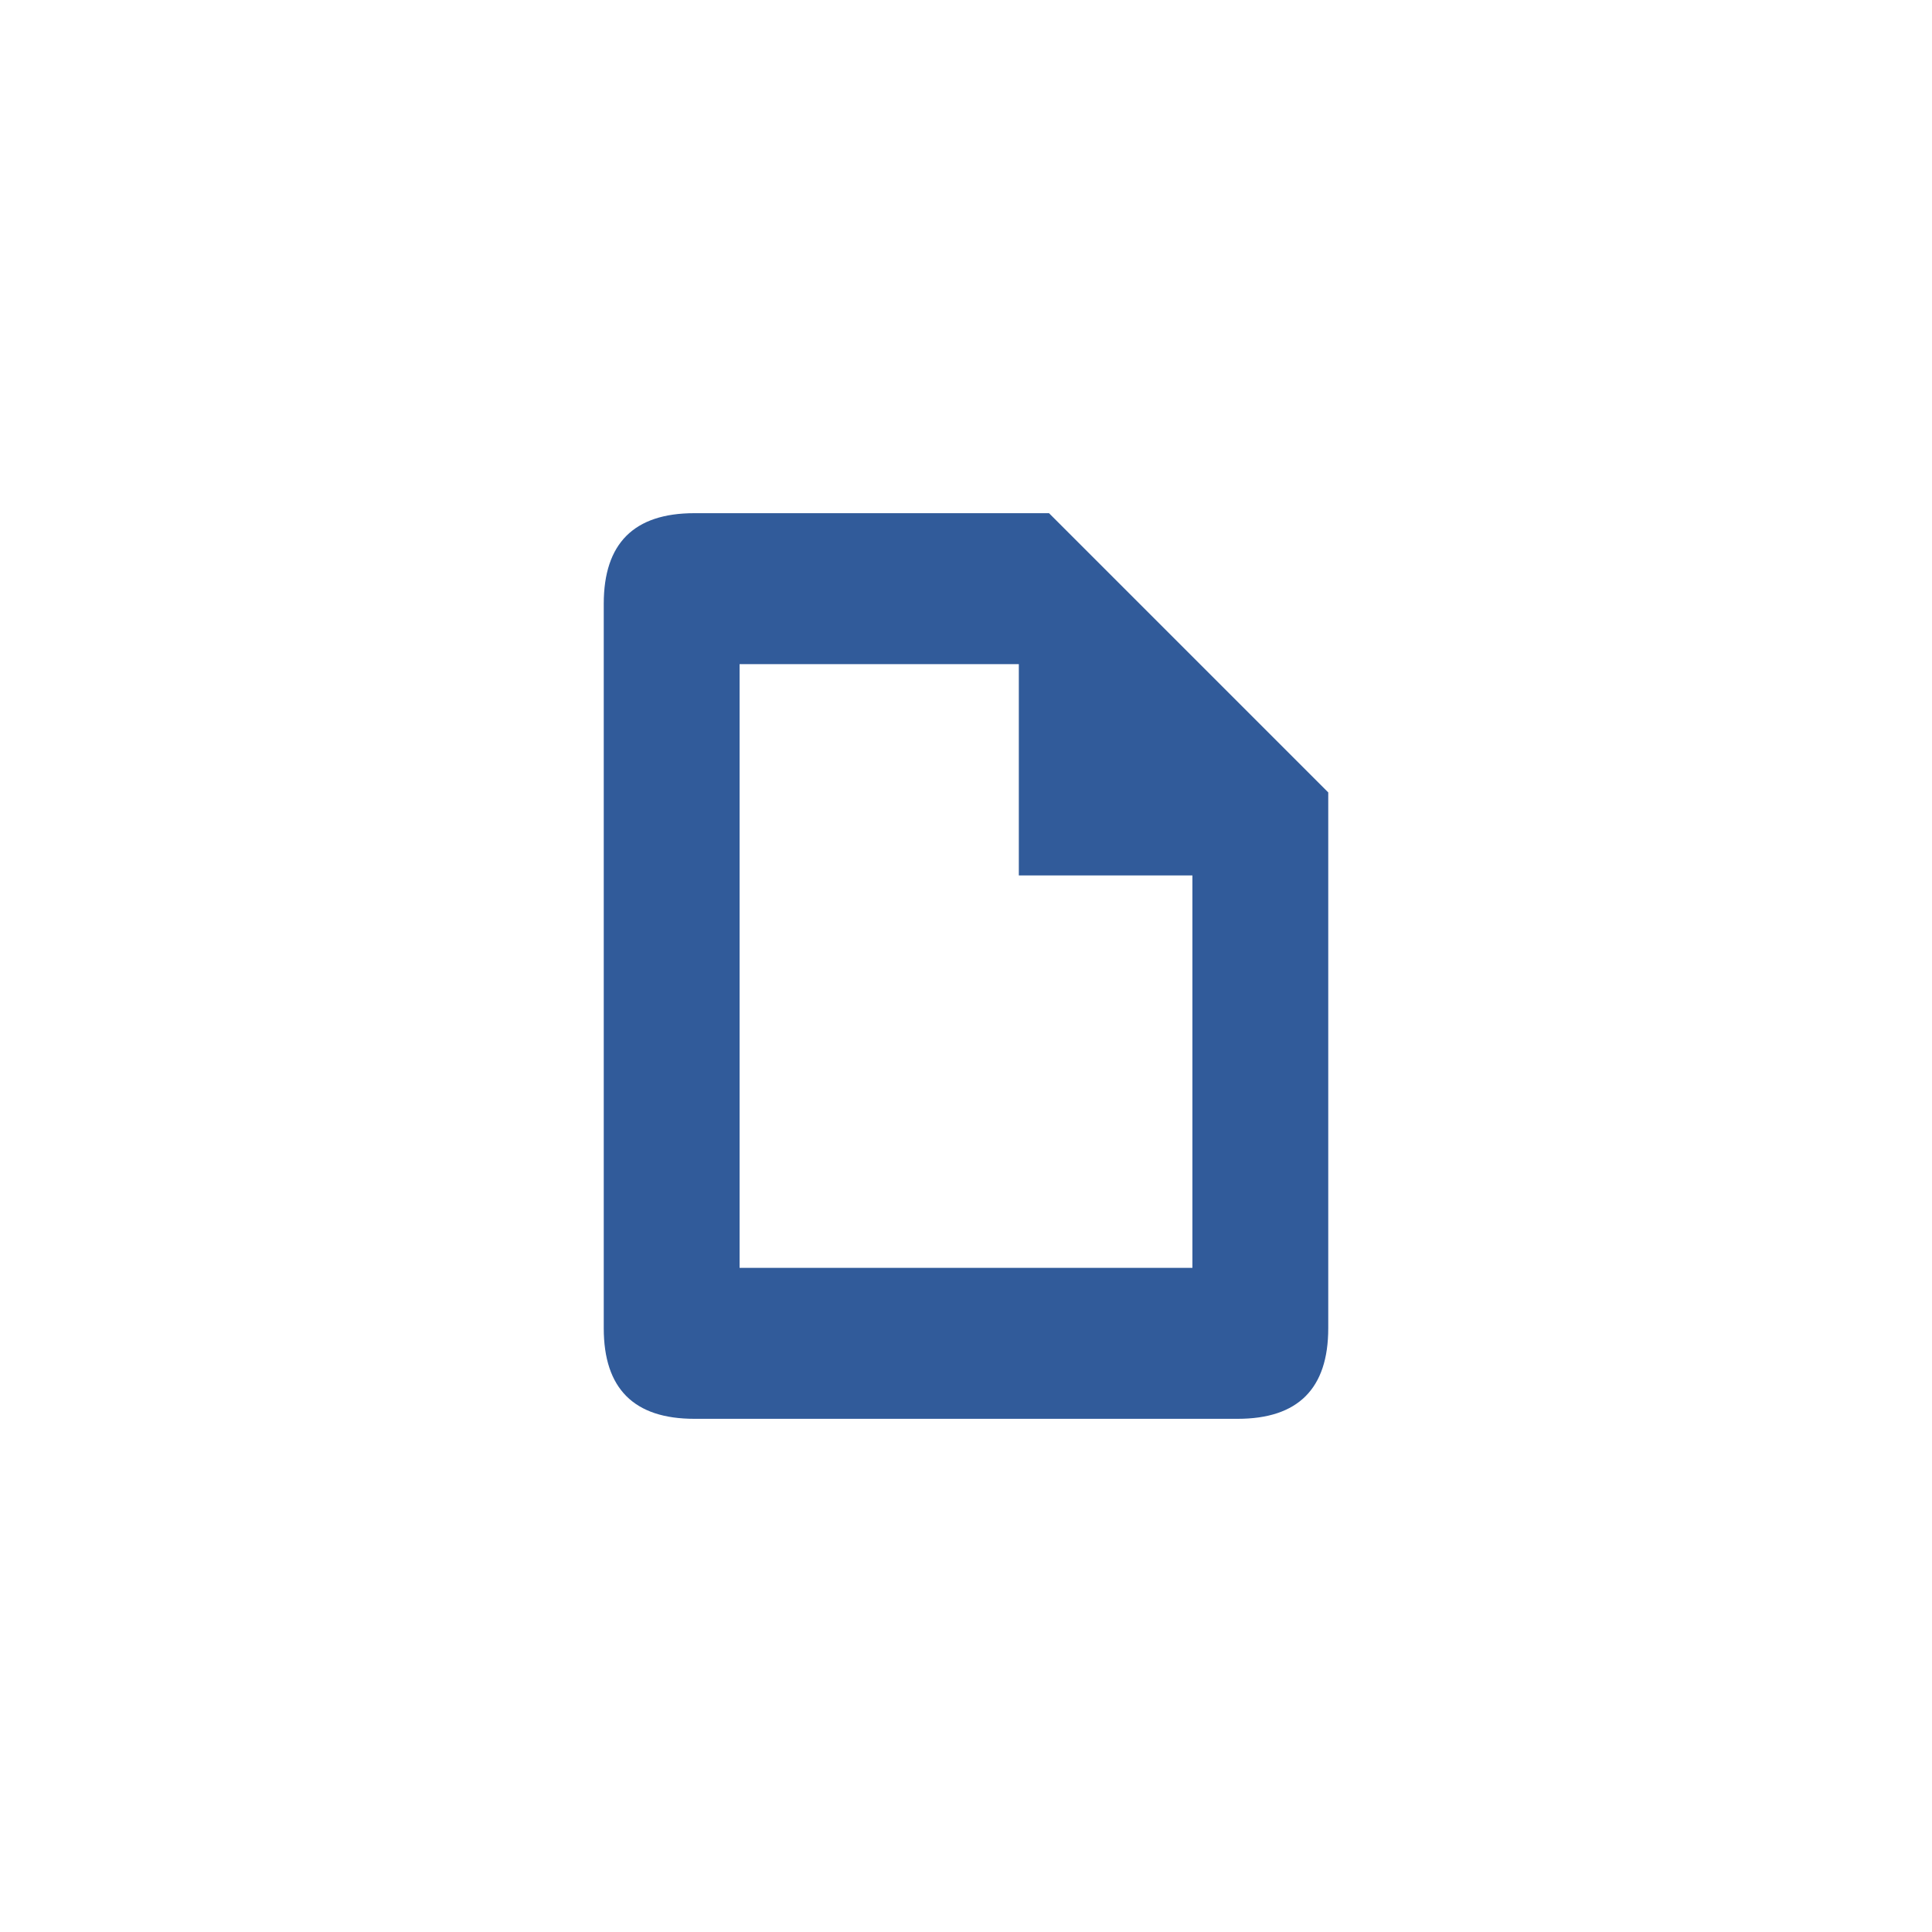
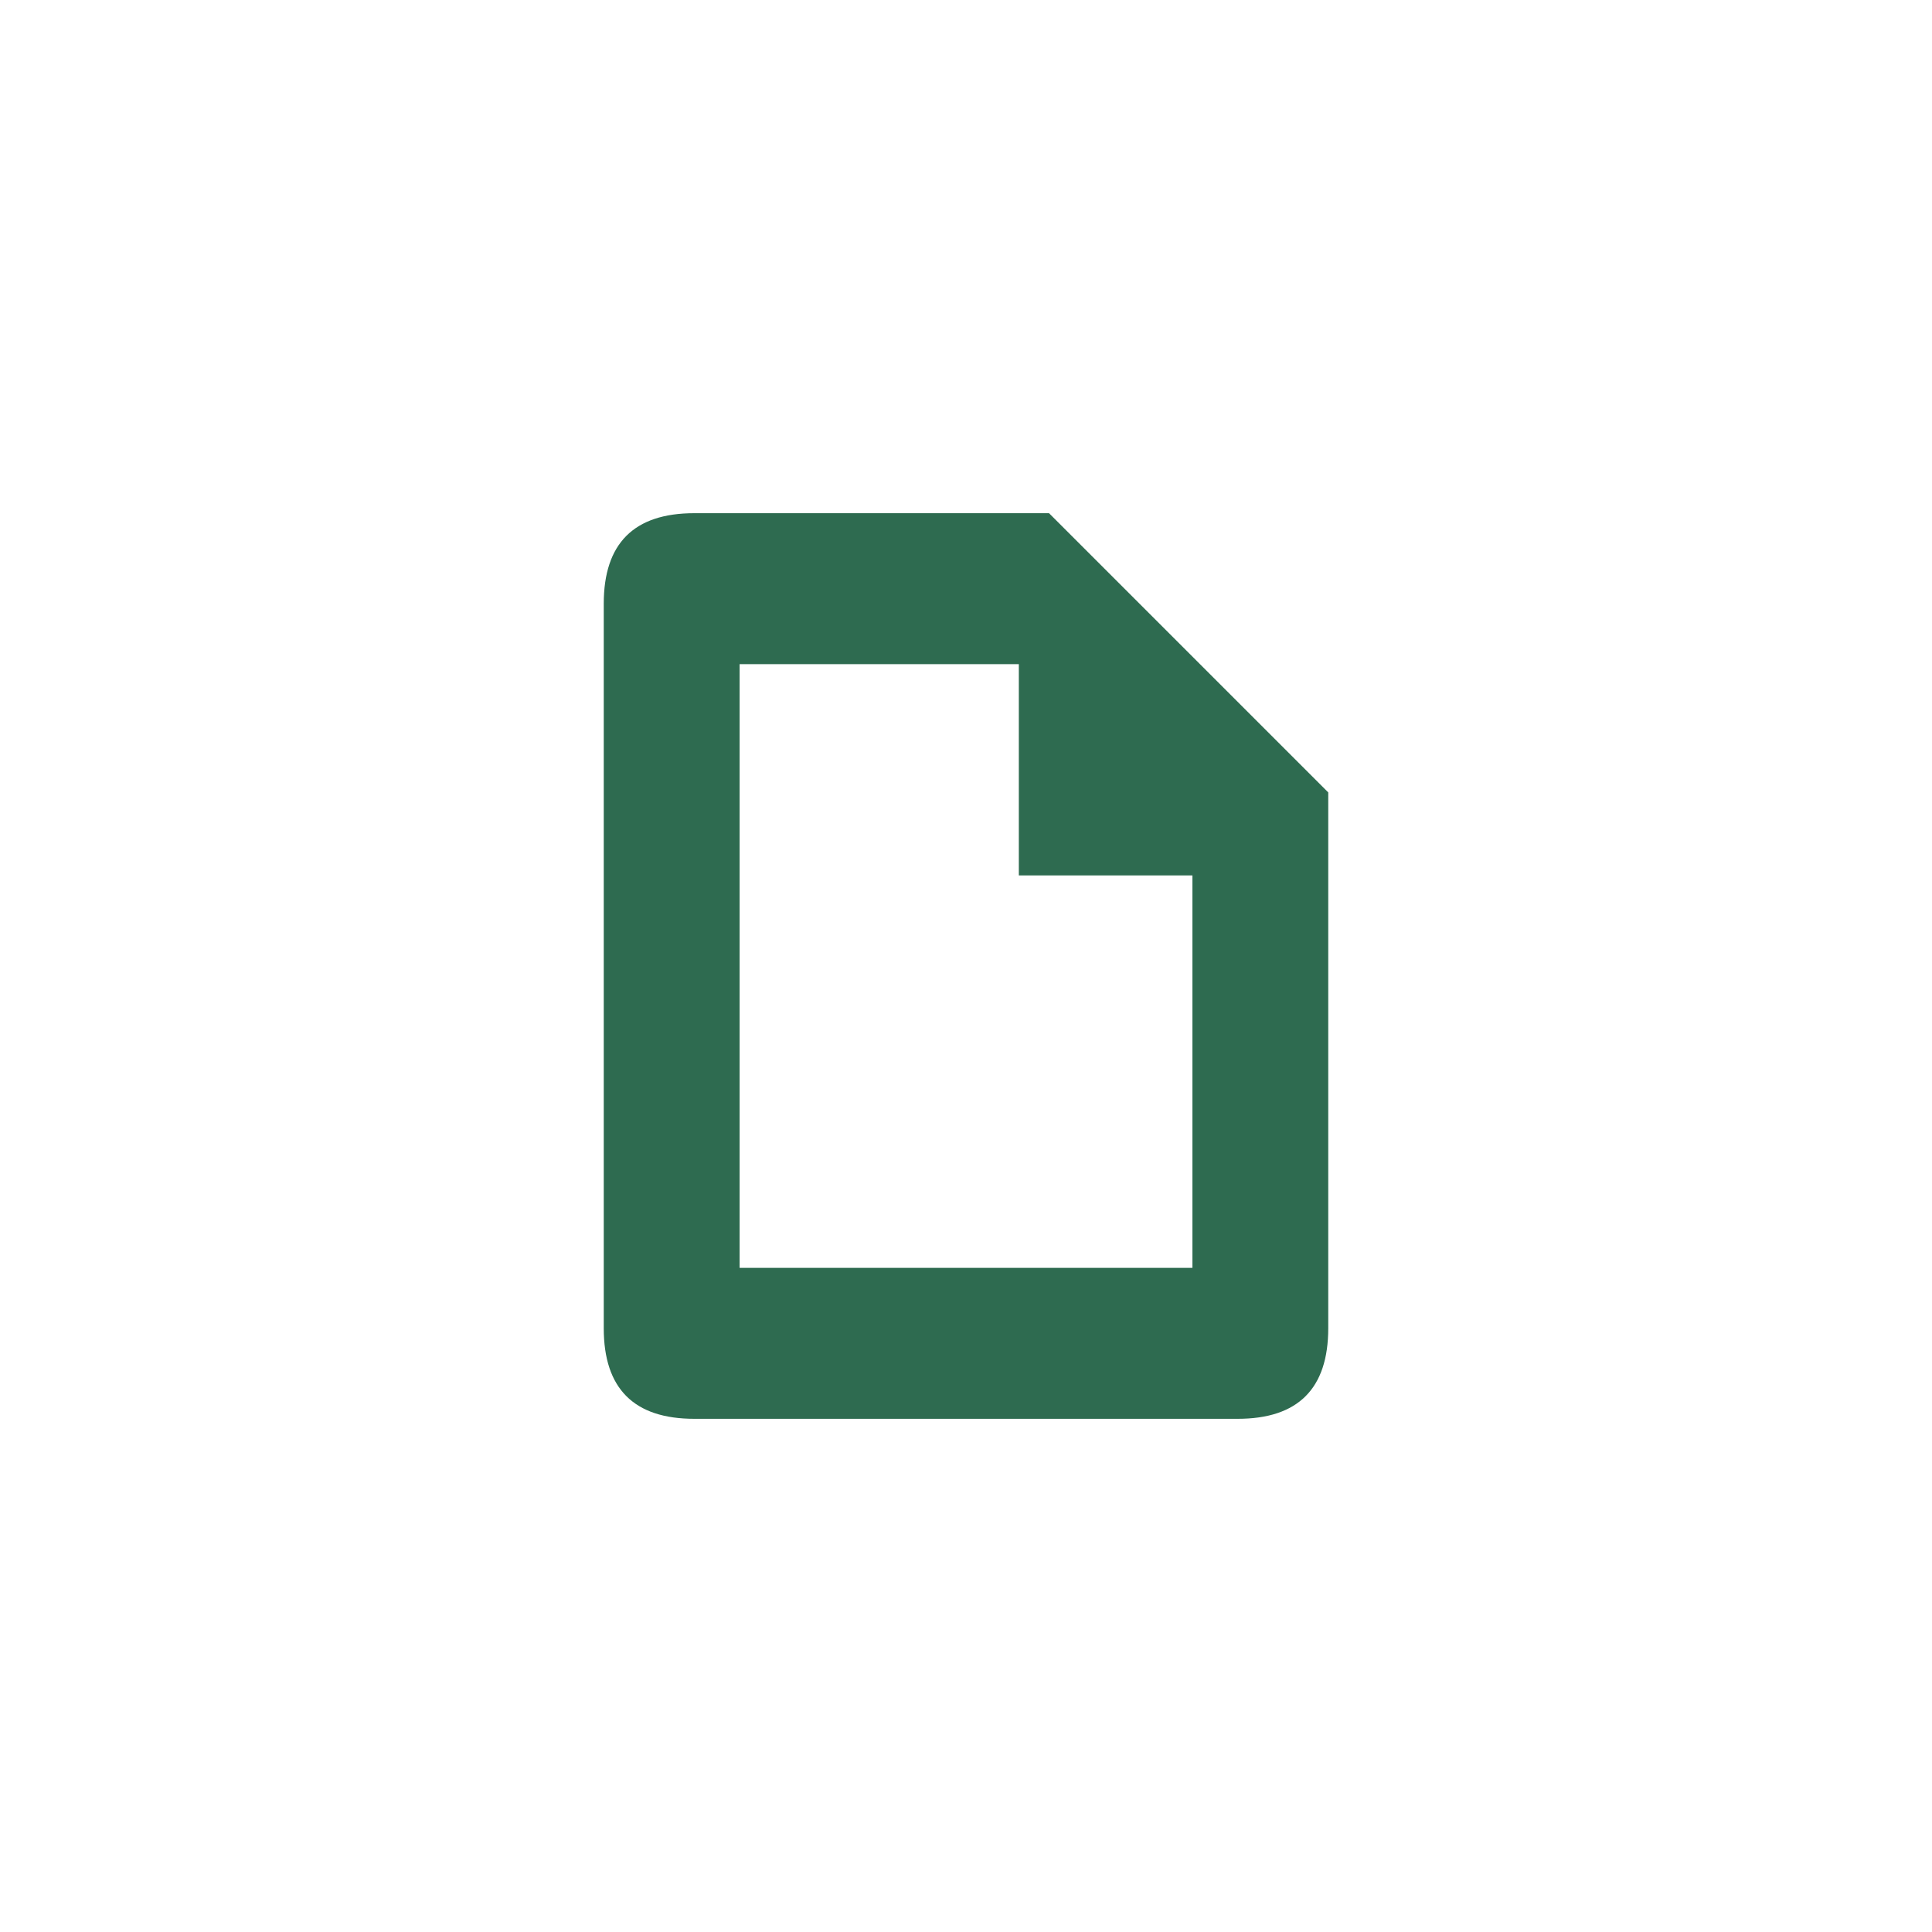
<svg xmlns="http://www.w3.org/2000/svg" width="1024" height="1024" viewBox="0 0 1024 1024">
-   <path fill="#315b9a" fill-rule="evenodd" d="M368 272H556L704 420V704Q704 752 656 752H368Q320 752 320 704V320Q320 272 368 272ZM392 352V672H632V464H540V352H392Z" />
+   <path fill="#2E6B50" fill-rule="evenodd" d="M368 272H556L704 420V704Q704 752 656 752H368Q320 752 320 704V320Q320 272 368 272ZM392 352V672H632V464H540V352H392Z" />
</svg>
